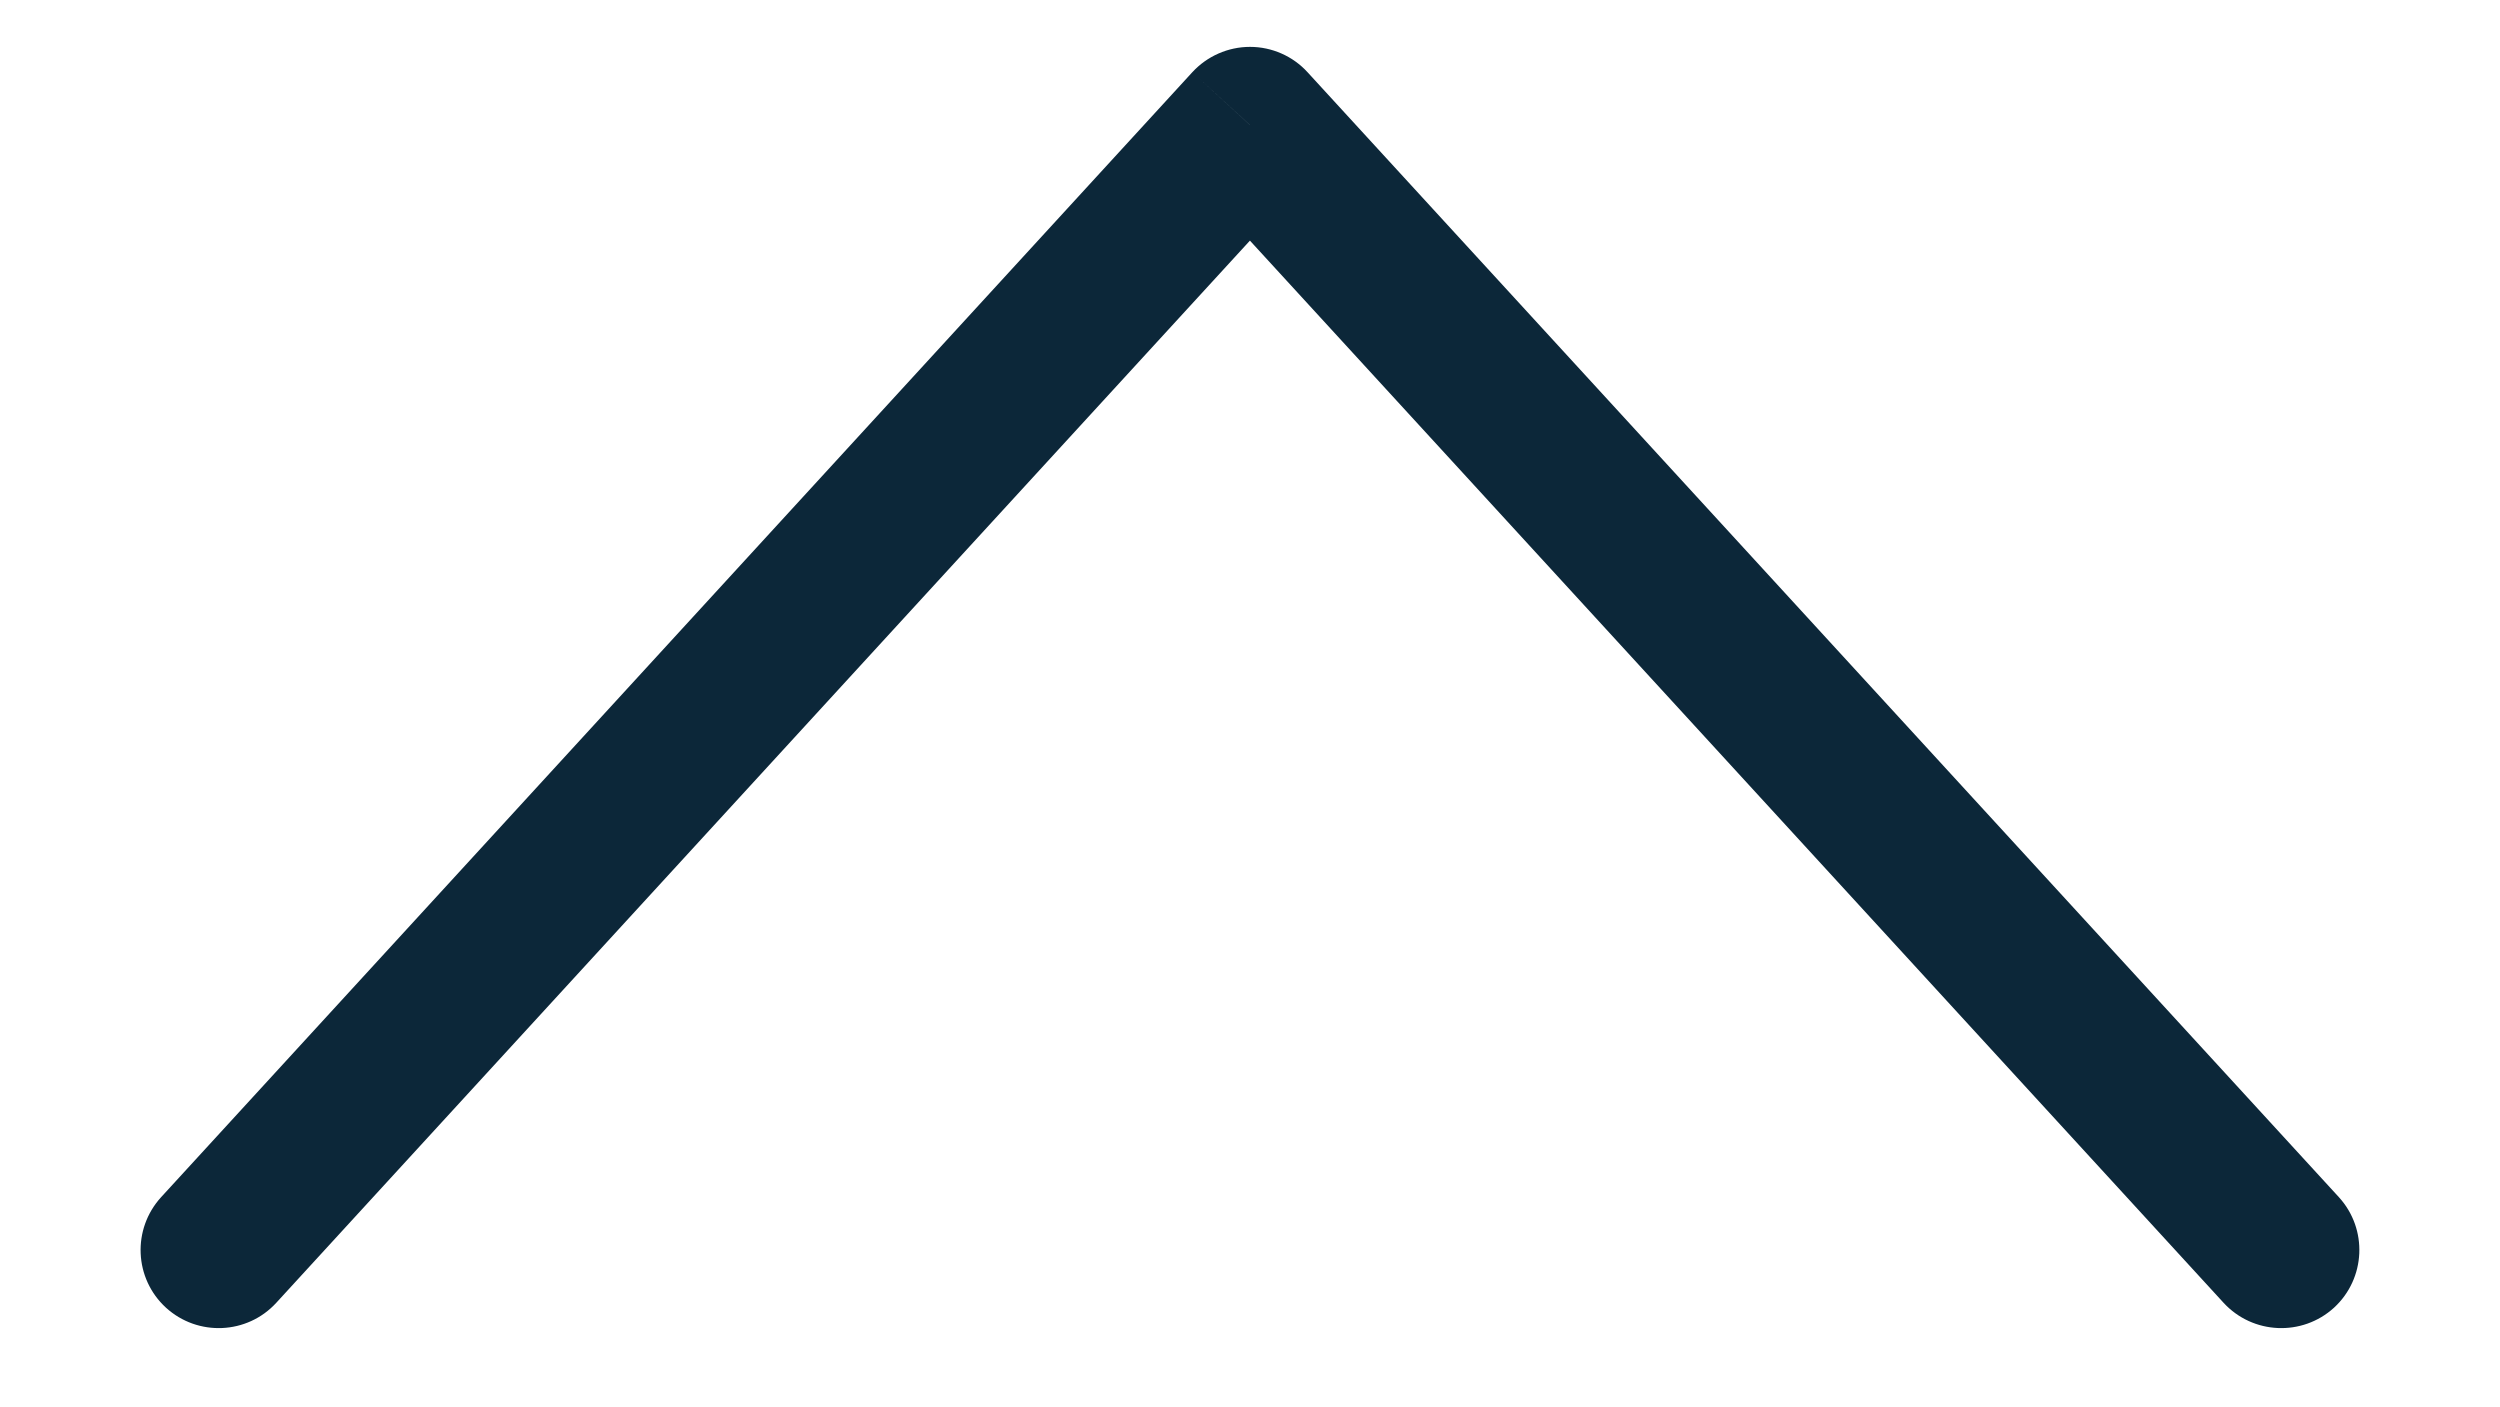
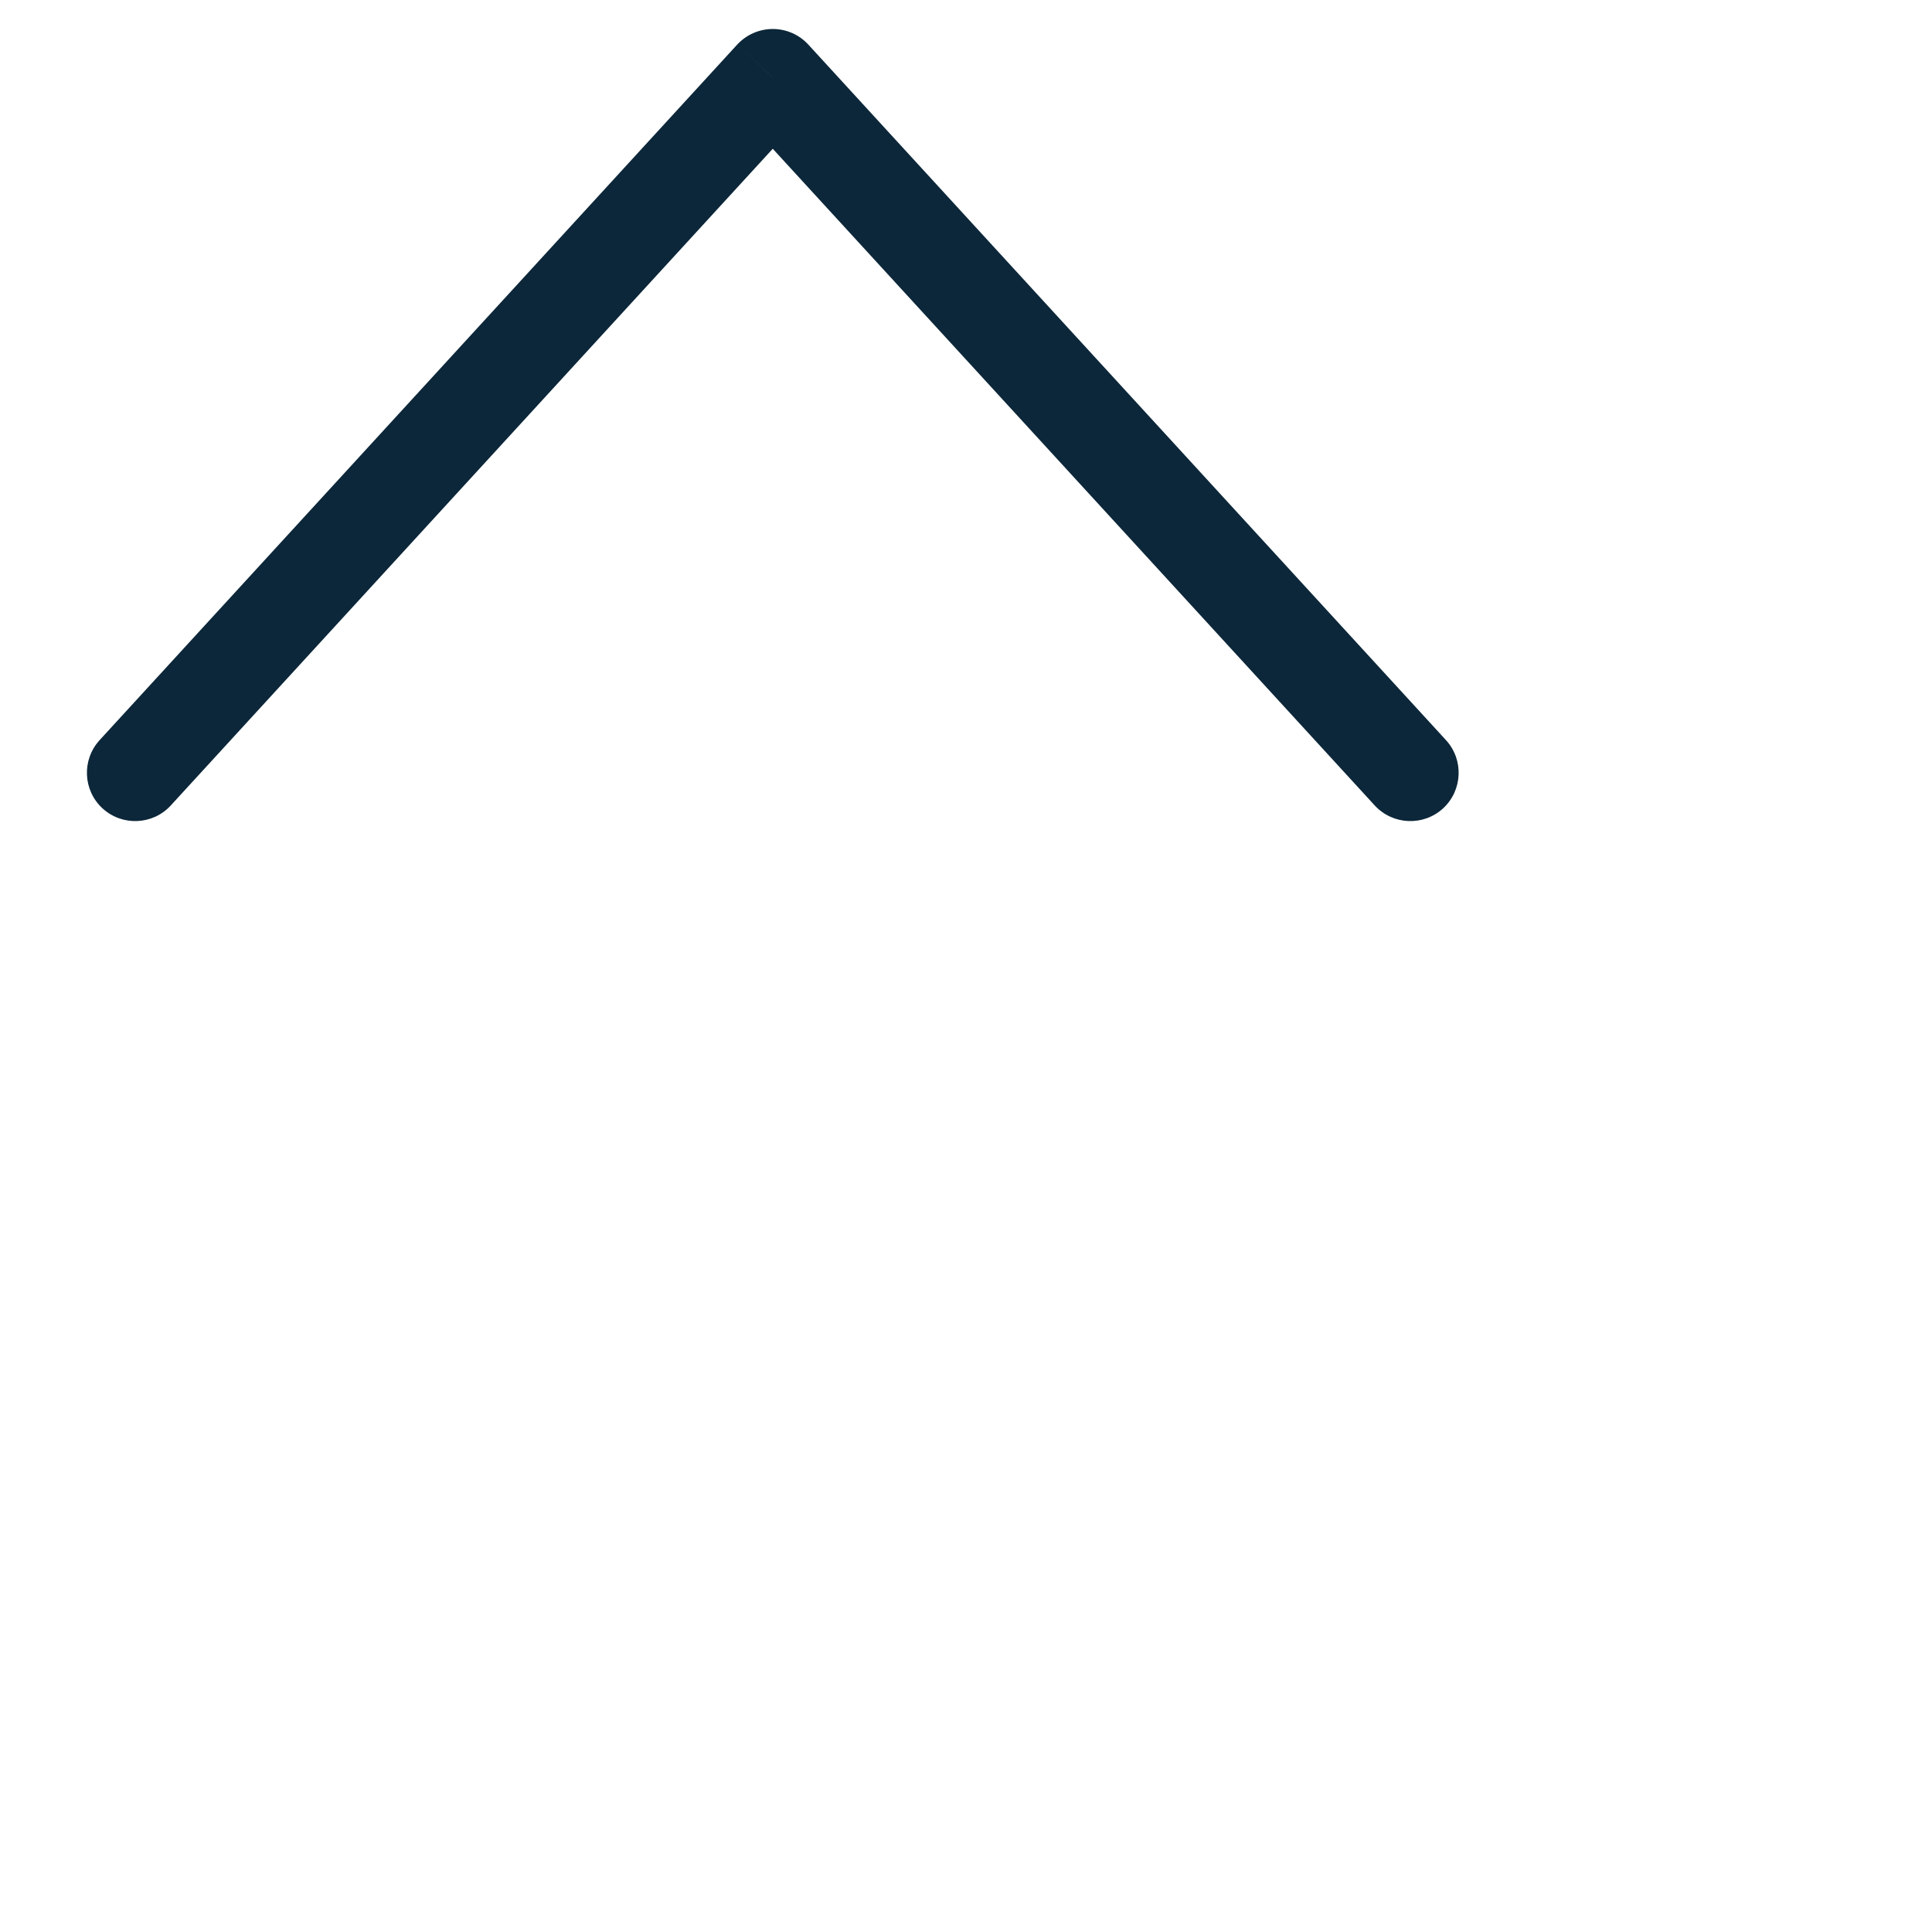
- <svg xmlns="http://www.w3.org/2000/svg" width="16" height="9" viewBox="0 0 16 9" fill="none">
+ <svg xmlns="http://www.w3.org/2000/svg" width="20" height="20" viewBox="0 0 20 20" fill="none">
  <path d="M1.031 7.662C0.845 7.866 0.858 8.182 1.062 8.369C1.266 8.555 1.582 8.541 1.768 8.338L1.031 7.662ZM8 0.8L8.368 0.462C8.274 0.359 8.14 0.3 8 0.3C7.86 0.3 7.726 0.359 7.631 0.462L8 0.8ZM14.231 8.338C14.418 8.541 14.734 8.555 14.938 8.369C15.141 8.182 15.155 7.866 14.969 7.662L14.231 8.338ZM1.768 8.338L8.368 1.138L7.631 0.462L1.031 7.662L1.768 8.338ZM7.631 1.138L14.231 8.338L14.969 7.662L8.368 0.462L7.631 1.138Z" fill="#0C2739" />
</svg>
